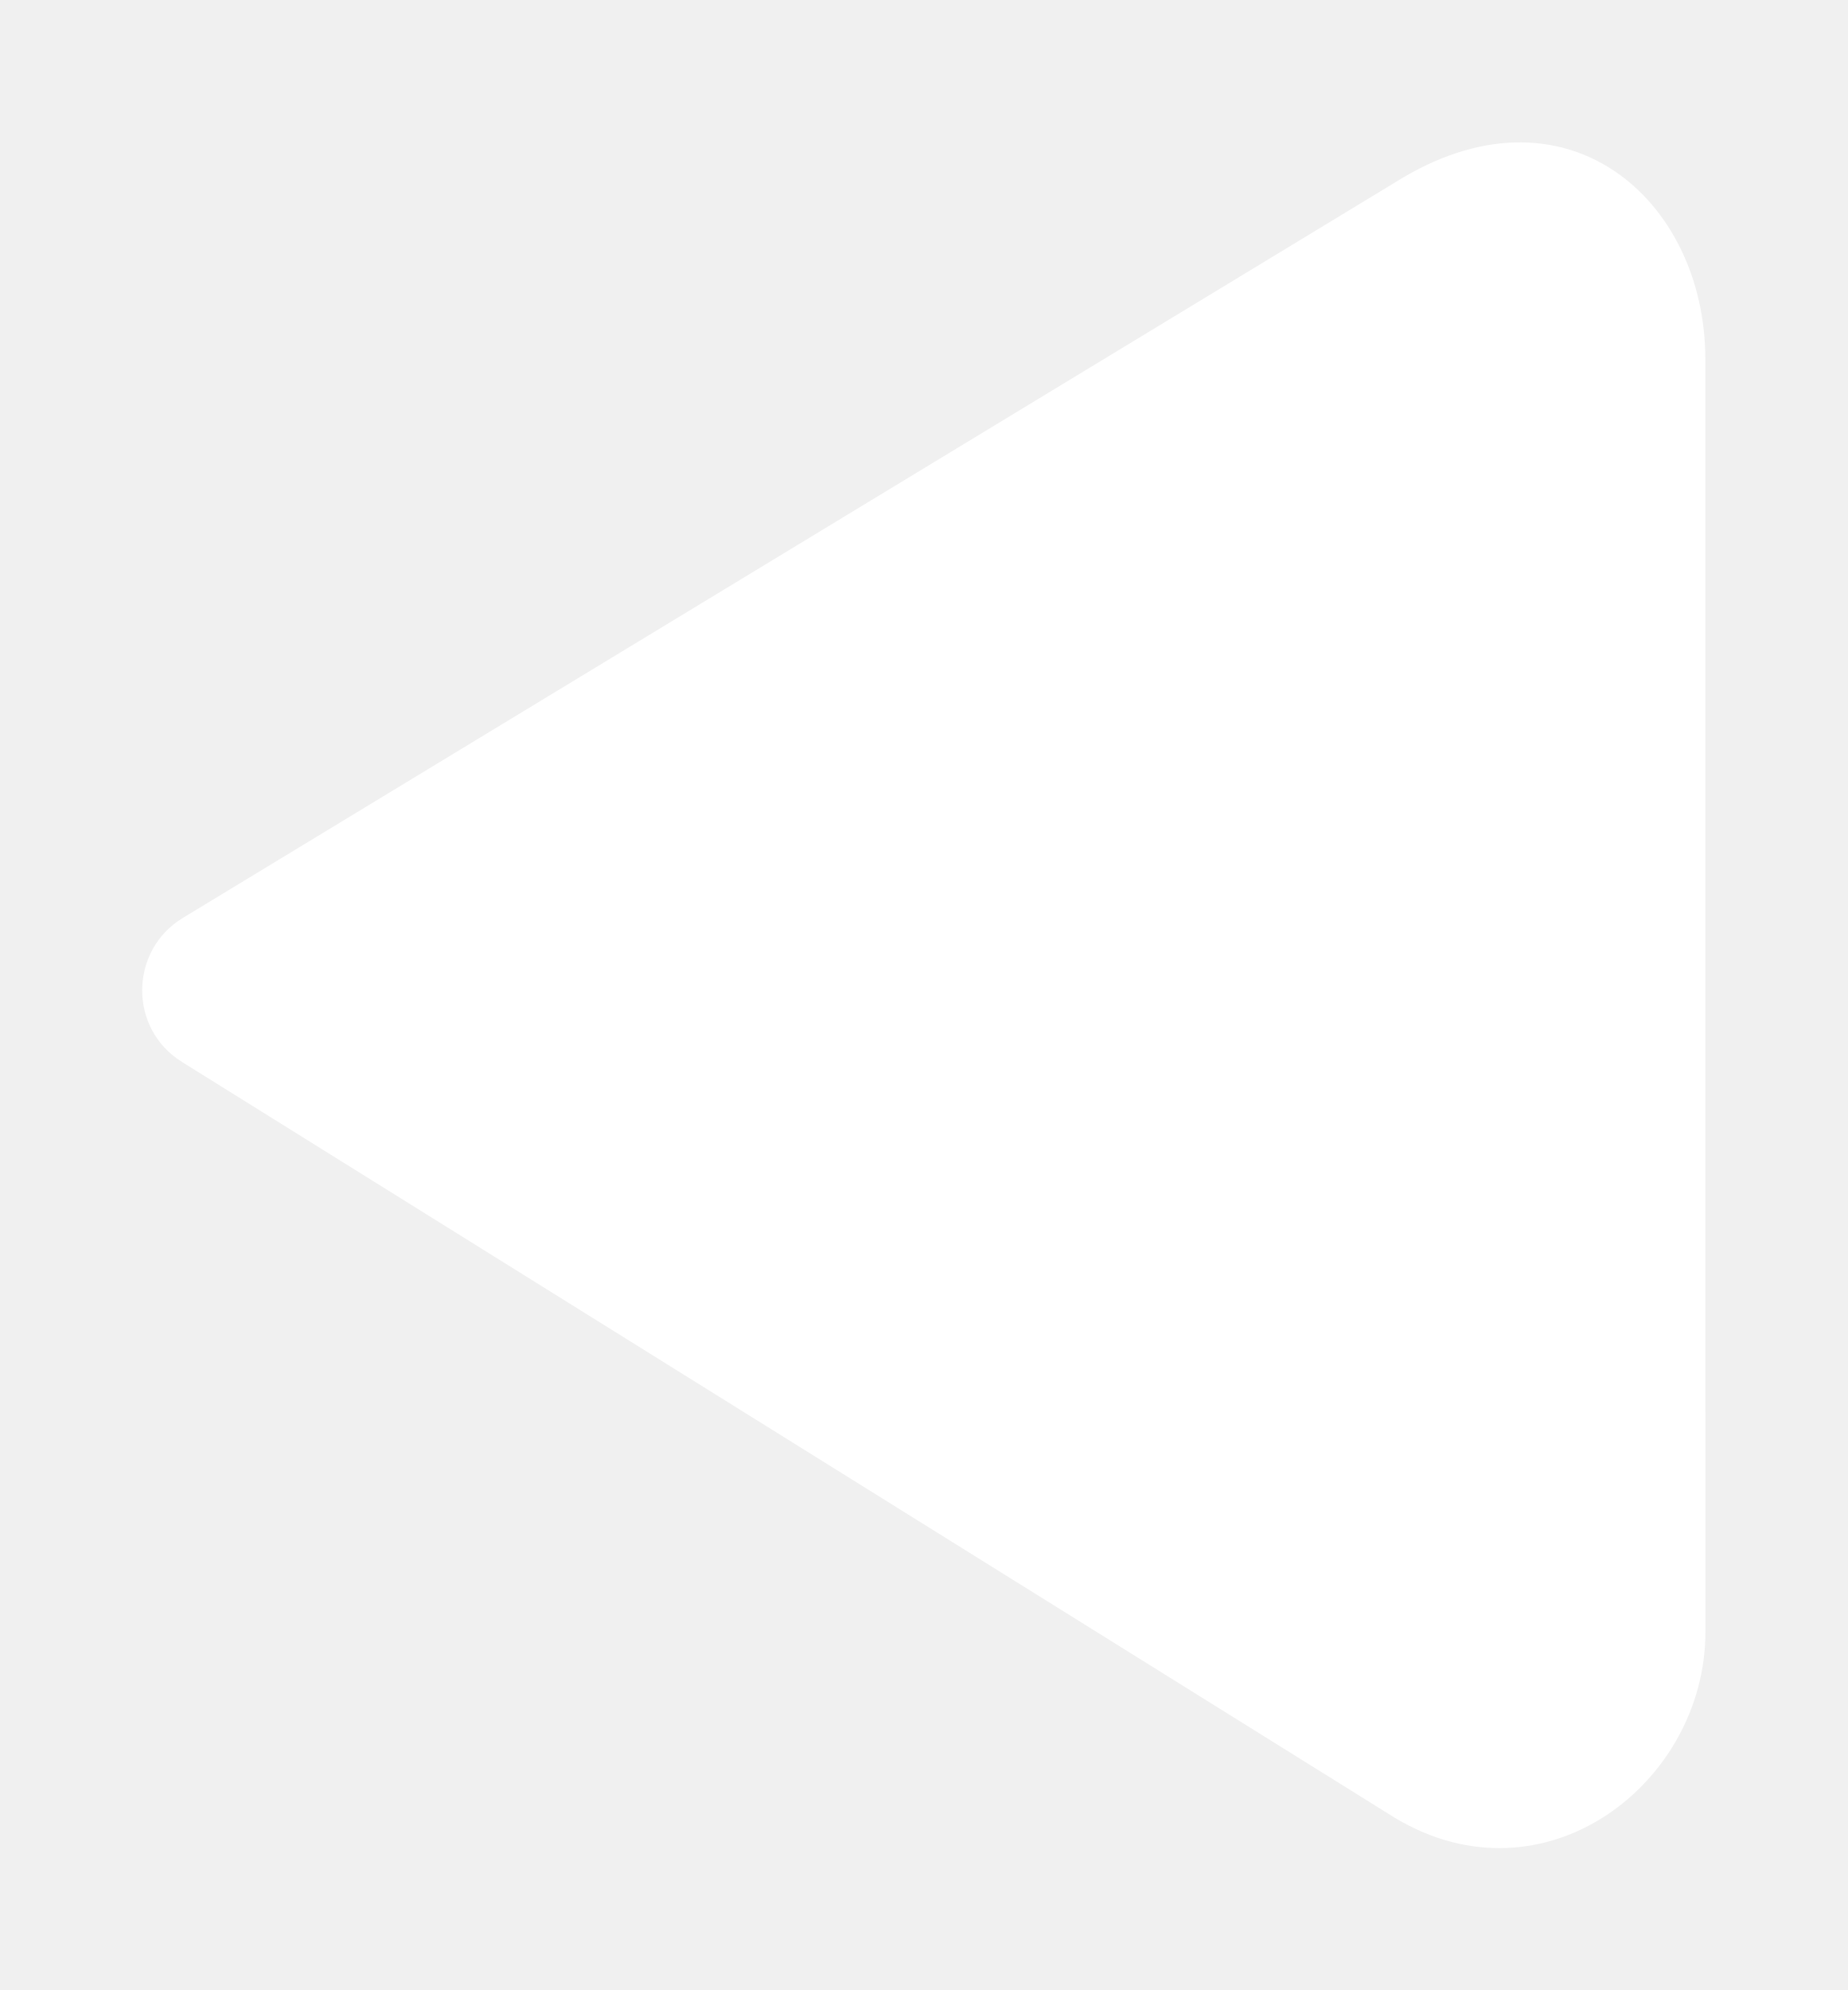
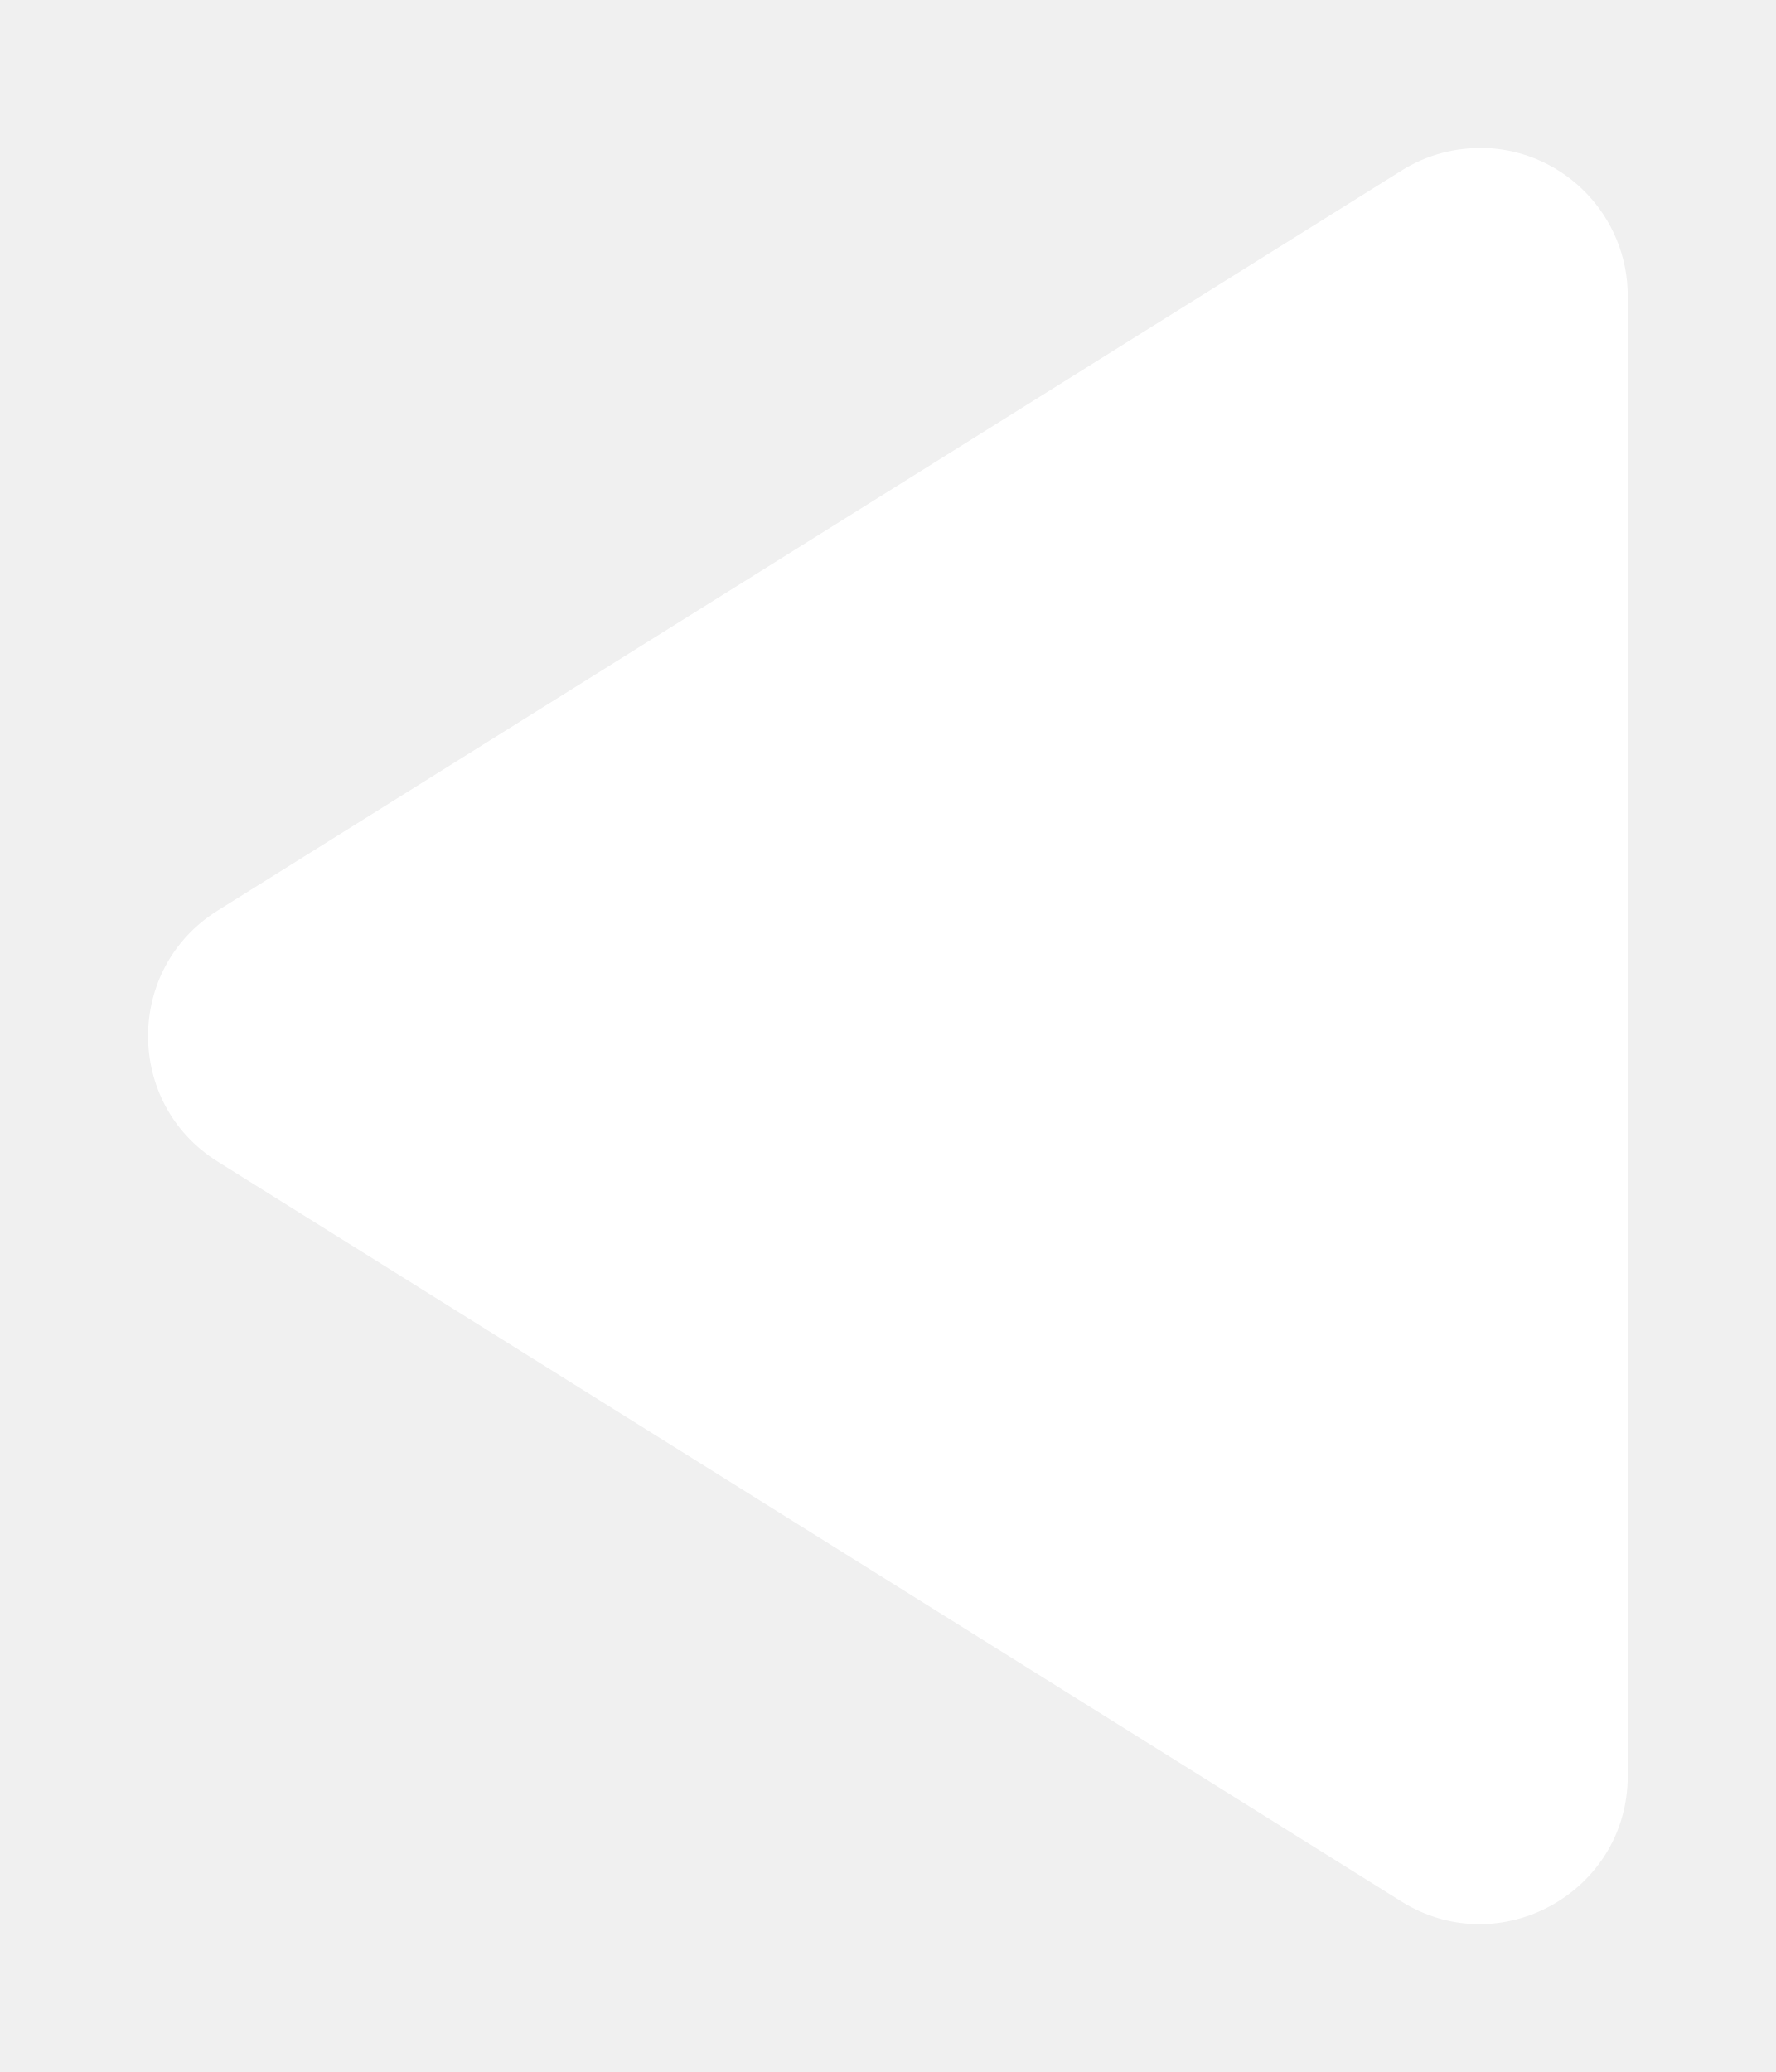
- <svg xmlns="http://www.w3.org/2000/svg" id="svg1" height="1400" viewBox="0 0 1300 1400" width="1300">
-   <g>
-     <path id="path1-5-1-9" d="m1199.935 252.737.065 895.644c-.162 106.123-113.202 193.757-218.58 130.449l-853.426-531.766c-37.846-23.582-36.843-78.526.547-101.209l852.603-517.215c120.056-75.846 218.882 11.65 218.792 124.096z" fill="#fff" fill-rule="evenodd" stroke-width="128.806" />
+ <svg xmlns="http://www.w3.org/2000/svg" height="1400" viewBox="0 0 1200 1400" width="1200">
+   <g fill="#fff">
+     <path d="m185.04 222c.536.022.959.463.959 1v10c-.001.785-.864 1.263-1.529.848l-8-5c-.626-.392-.626-1.304 0-1.695l8-5c.17-.107.369-.16.57-.152z" fill-rule="evenodd" transform="matrix(100 0 0 100 -17499.999 -22099.999)" />
  </g>
</svg>
